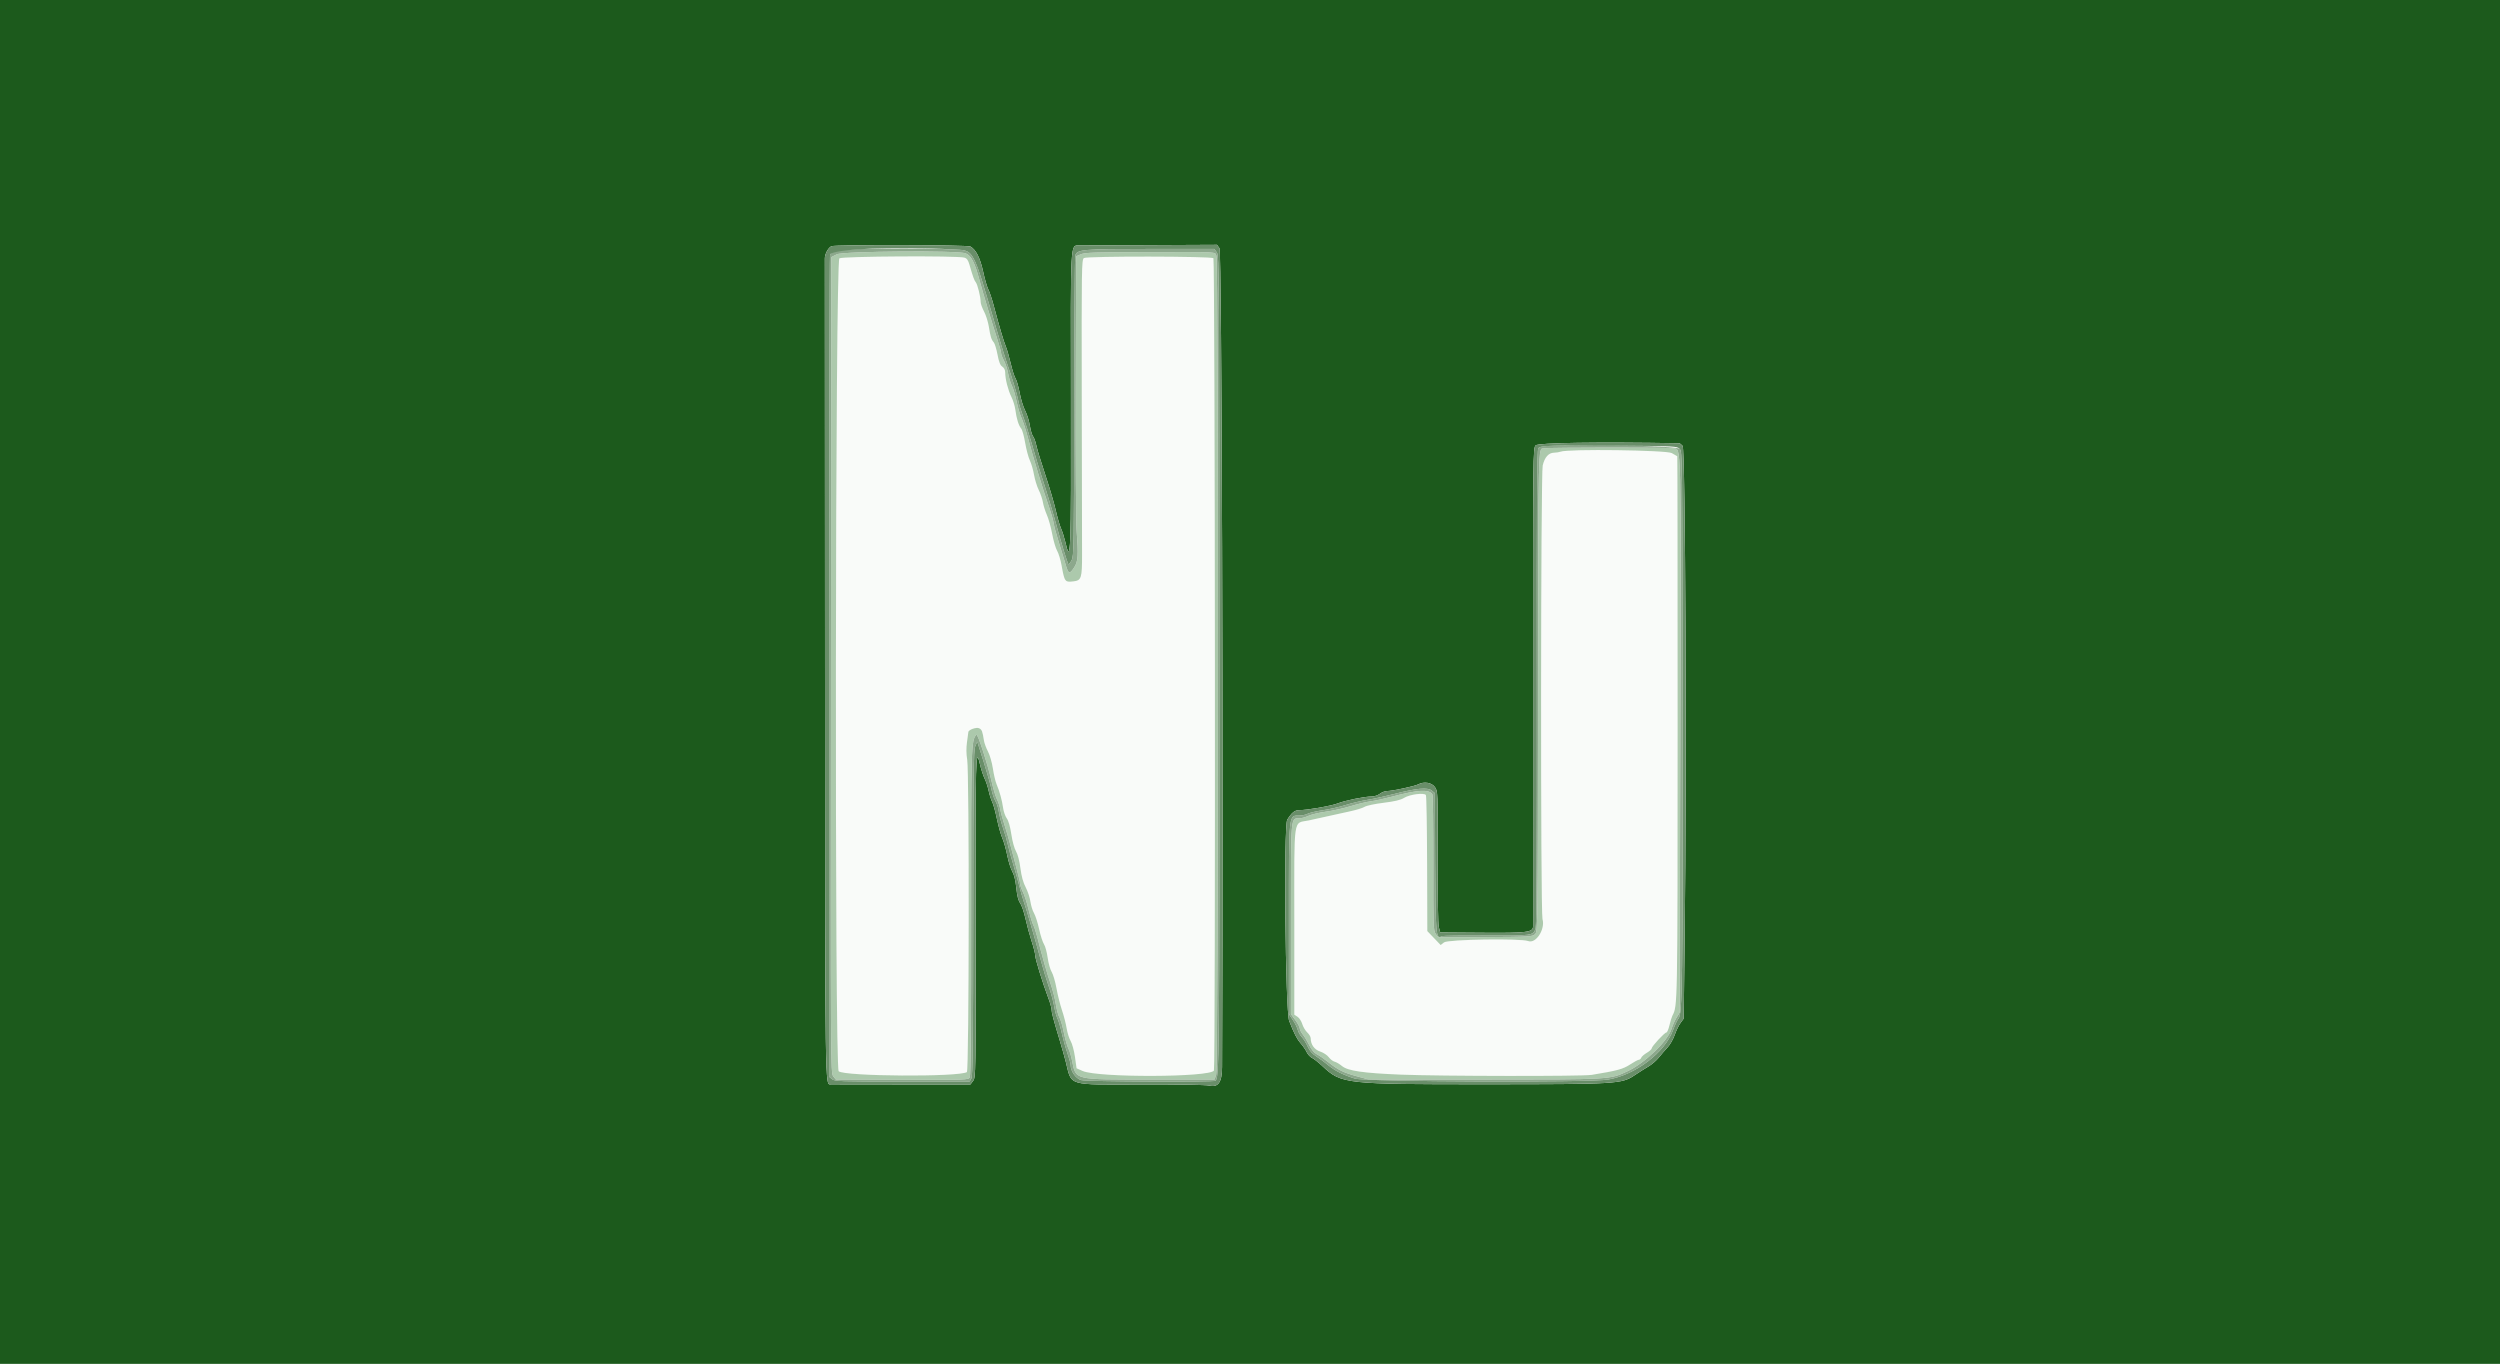
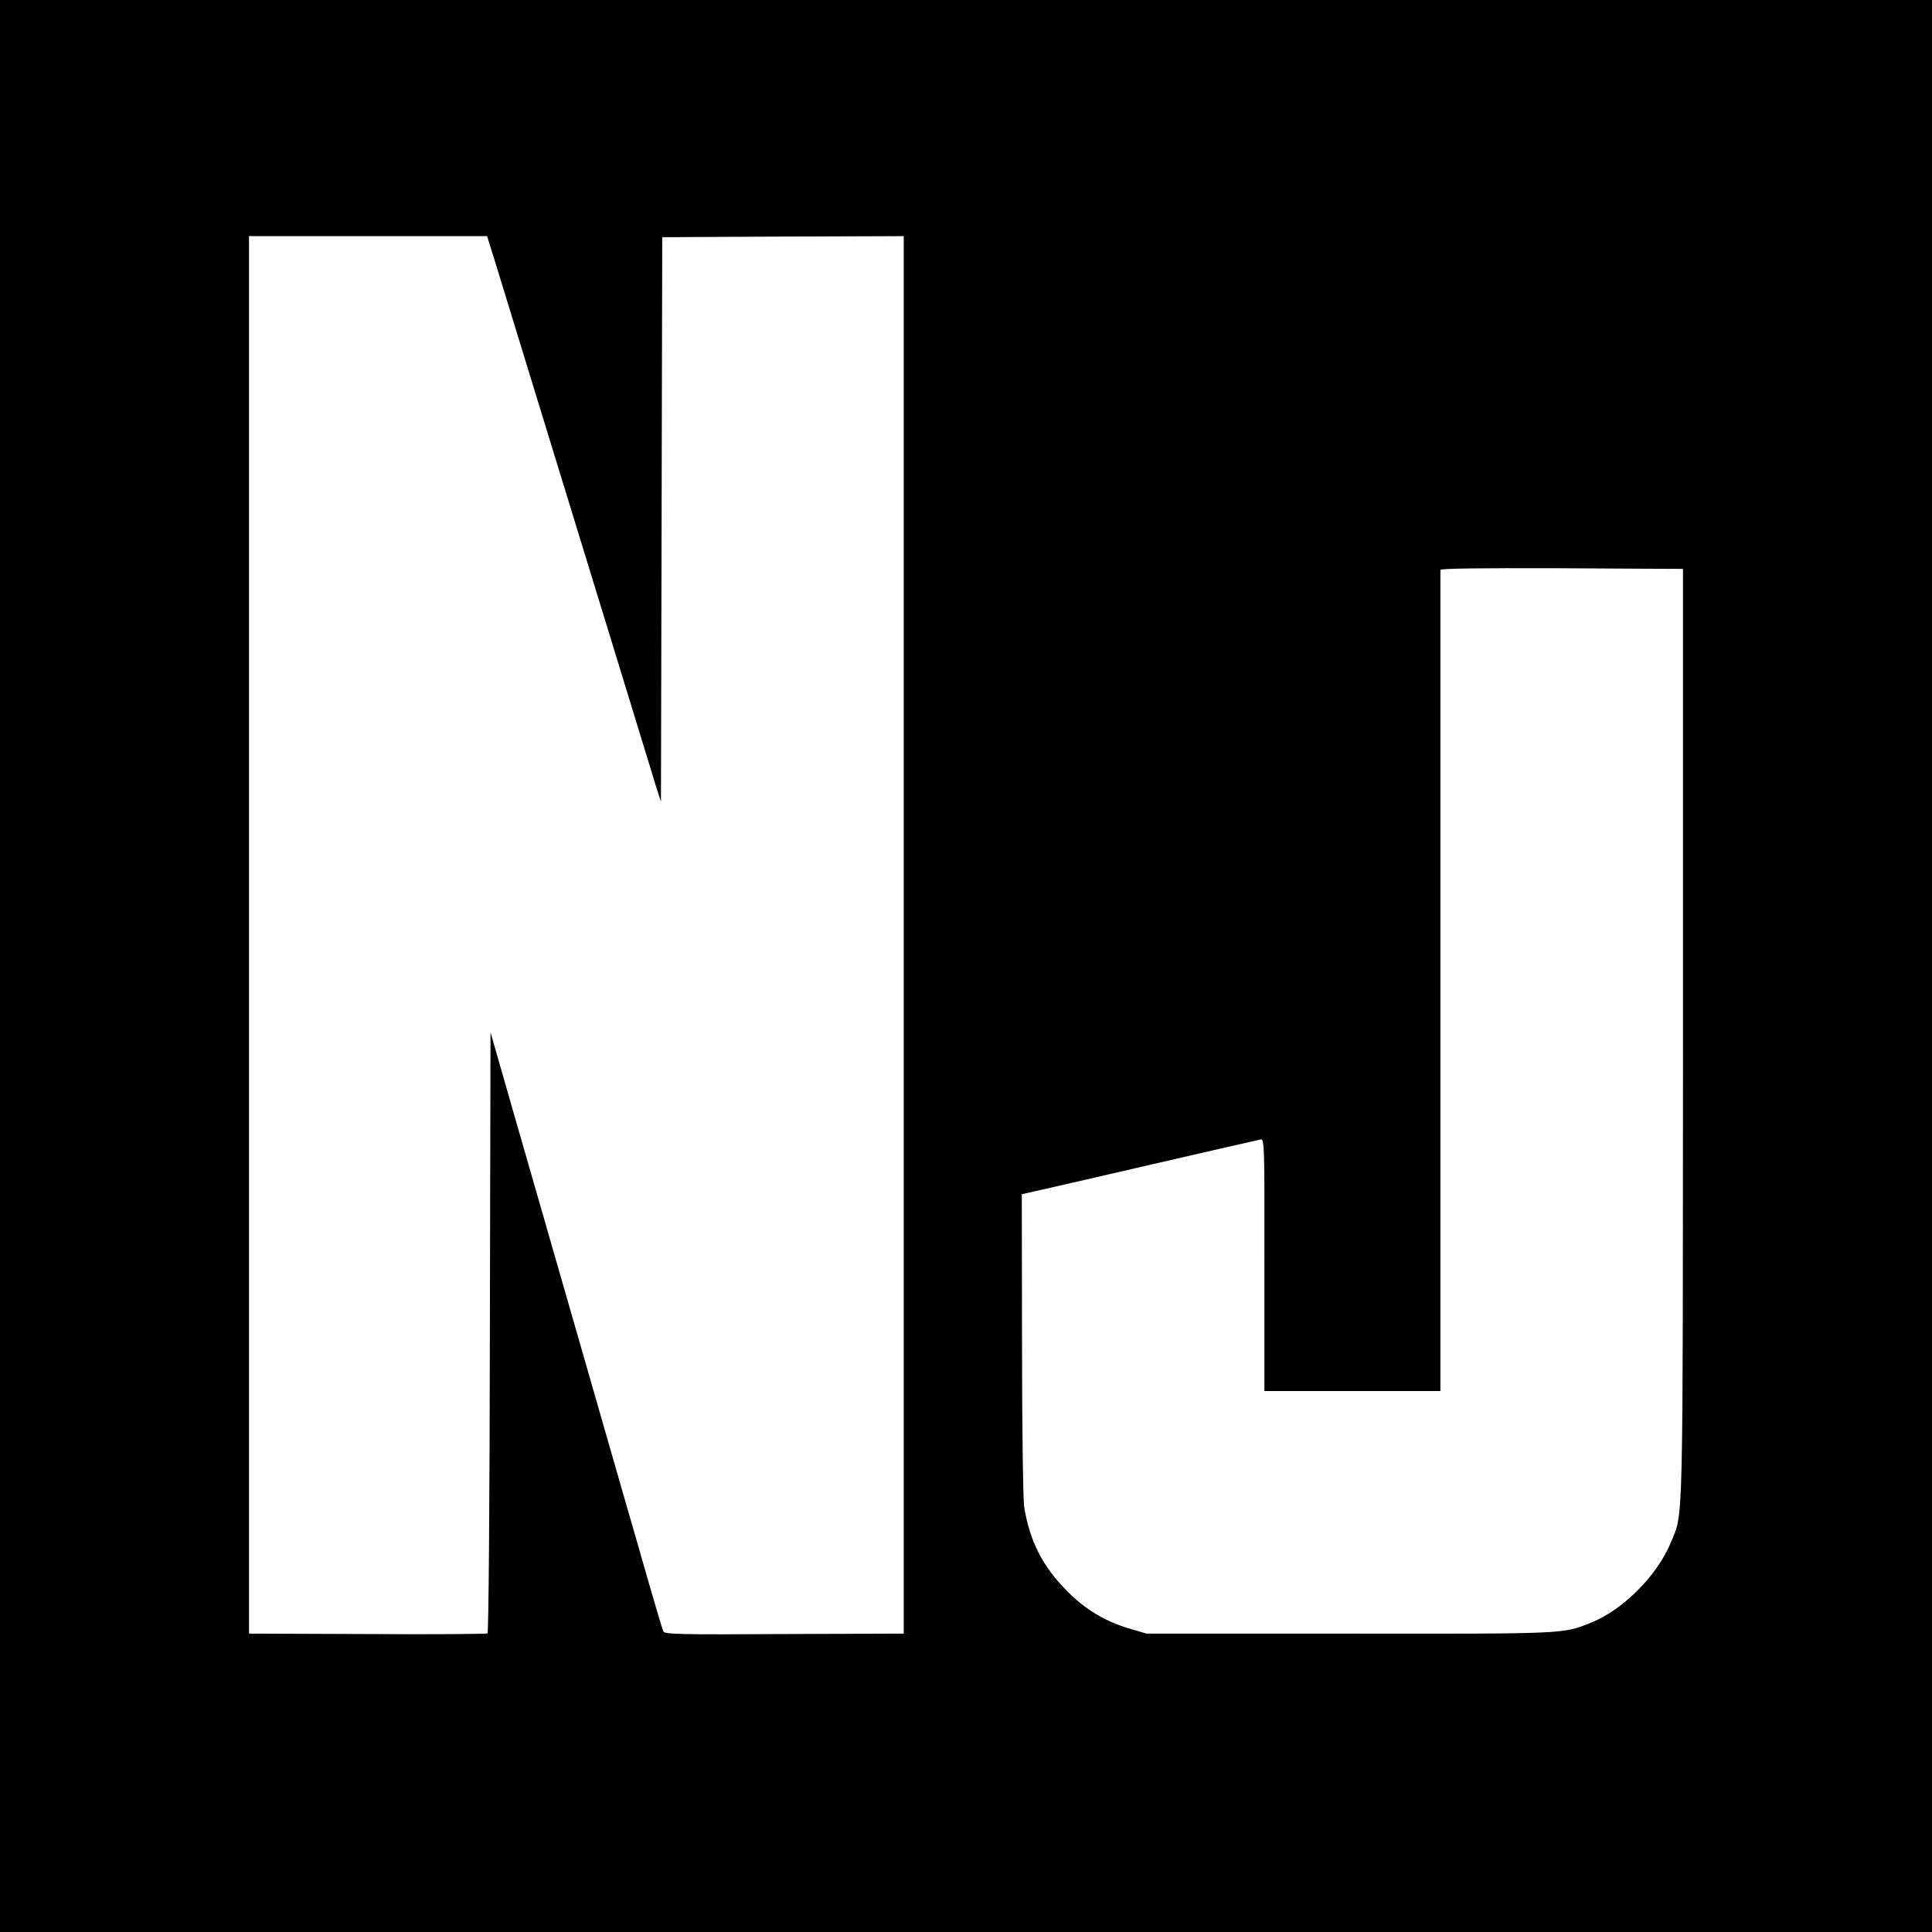
- <svg xmlns="http://www.w3.org/2000/svg" id="svg" version="1.1" width="400" height="218.182" viewBox="0, 0, 400,218.182">
-   <g id="svgg">
-     <path id="path0" d="M134.302 41.335 C 133.636 41.823,133.525 170.797,134.191 171.399 C 135.105 172.226,153.386 172.346,154.701 171.533 C 155.054 171.315,155.100 123.671,154.749 121.549 C 154.592 120.601,154.583 119.661,154.721 118.712 C 154.835 117.932,154.930 117.223,154.933 117.136 C 154.944 116.753,156.252 116.300,156.682 116.530 C 157.108 116.758,157.193 116.981,157.434 118.496 C 157.501 118.917,157.791 119.703,158.078 120.243 C 158.367 120.785,158.719 122.007,158.864 122.969 C 159.008 123.929,159.273 125.057,159.453 125.477 C 159.927 126.589,160.330 128.053,160.500 129.275 C 160.581 129.864,160.844 130.611,161.084 130.936 C 161.360 131.309,161.627 132.242,161.812 133.478 C 161.980 134.602,162.298 135.760,162.561 136.207 C 162.843 136.684,163.116 137.728,163.268 138.912 C 163.437 140.220,163.709 141.205,164.114 141.974 C 164.442 142.598,164.781 143.622,164.867 144.251 C 164.954 144.879,165.211 145.710,165.439 146.096 C 165.667 146.482,166.035 147.630,166.257 148.648 C 166.480 149.665,166.829 150.753,167.035 151.066 C 167.240 151.380,167.507 152.354,167.628 153.232 C 167.749 154.110,168.037 155.136,168.269 155.512 C 168.500 155.889,168.847 157.067,169.039 158.131 C 169.230 159.195,169.627 160.775,169.920 161.642 C 170.214 162.509,170.548 163.807,170.664 164.527 C 170.780 165.247,171.070 166.166,171.308 166.570 C 171.546 166.973,171.856 168.119,171.997 169.115 L 172.253 170.926 173.229 171.357 C 175.686 172.444,193.640 172.382,194.227 171.285 C 194.490 170.795,194.408 41.580,194.145 41.317 C 193.820 40.991,173.869 40.966,173.426 41.290 C 173.064 41.555,173.045 42.804,173.083 63.612 C 173.105 75.734,173.126 87.076,173.129 88.816 C 173.135 92.474,173.011 92.866,171.800 93.014 C 170.383 93.187,170.328 93.116,169.863 90.524 C 169.698 89.602,169.372 88.522,169.138 88.123 C 168.905 87.724,168.551 86.520,168.351 85.447 C 168.152 84.375,167.769 83.000,167.500 82.392 C 167.232 81.785,166.947 80.879,166.867 80.379 C 166.787 79.879,166.488 78.995,166.201 78.415 C 165.915 77.834,165.574 76.733,165.443 75.968 C 165.313 75.202,165.013 74.171,164.778 73.677 C 164.543 73.182,164.203 71.908,164.023 70.847 C 163.844 69.786,163.555 68.754,163.382 68.556 C 162.986 68.102,162.640 66.987,162.457 65.576 C 162.379 64.975,162.092 64.043,161.819 63.502 C 161.295 62.466,160.829 60.625,160.829 59.590 C 160.829 59.204,160.657 58.858,160.368 58.667 C 160.030 58.443,159.826 57.929,159.602 56.745 C 159.434 55.856,159.165 54.975,159.005 54.788 C 158.606 54.320,158.470 53.888,158.210 52.257 C 158.086 51.487,157.742 50.397,157.443 49.836 C 157.145 49.275,156.901 48.593,156.901 48.320 C 156.901 47.516,156.412 45.526,156.127 45.172 C 155.869 44.851,155.672 44.304,155.108 42.343 C 154.897 41.609,154.694 41.332,154.283 41.219 C 153.110 40.897,134.757 41.003,134.302 41.335 M249.696 72.269 C 249.488 72.351,249.016 72.426,248.647 72.434 C 247.774 72.454,247.155 73.150,246.835 74.471 C 246.515 75.791,246.481 145.941,246.800 147.053 C 247.270 148.692,245.744 151.039,244.513 150.571 C 243.316 150.116,231.664 150.298,231.050 150.781 L 230.508 151.207 229.438 150.092 L 228.369 148.976 228.337 138.224 C 228.319 132.311,228.232 127.355,228.143 127.211 C 227.888 126.799,225.569 127.097,224.659 127.659 C 224.104 128.003,223.175 128.226,221.367 128.448 C 219.968 128.621,218.620 128.908,218.335 129.095 C 218.052 129.281,216.954 129.615,215.894 129.839 C 214.833 130.062,213.328 130.394,212.548 130.575 C 211.768 130.757,210.344 131.071,209.384 131.273 C 206.864 131.805,207.092 130.202,207.092 147.336 L 207.092 162.347 207.604 162.682 C 207.886 162.867,208.228 163.390,208.364 163.846 C 208.501 164.302,208.860 164.906,209.162 165.190 C 209.464 165.474,209.711 165.889,209.711 166.112 C 209.711 167.118,210.295 167.937,211.234 168.247 C 211.745 168.416,212.360 168.821,212.602 169.149 C 212.844 169.476,213.267 169.800,213.542 169.869 C 213.817 169.938,214.346 170.250,214.718 170.563 C 215.634 171.335,218.109 171.697,224.113 171.939 C 230.431 172.194,253.162 172.223,254.664 171.978 C 258.751 171.313,259.682 171.061,260.814 170.316 C 261.447 169.899,262.079 169.558,262.219 169.558 C 262.359 169.558,262.531 169.409,262.601 169.226 C 262.671 169.044,263.074 168.691,263.497 168.441 C 263.920 168.192,264.268 167.874,264.270 167.736 C 264.275 167.417,266.333 165.194,266.624 165.194 C 266.743 165.194,266.962 164.678,267.110 164.048 C 267.258 163.418,267.471 162.724,267.584 162.505 C 268.415 160.898,268.407 161.341,268.415 116.389 C 268.419 92.548,268.396 73.025,268.363 73.003 C 266.767 71.974,267.228 72.017,258.364 72.070 C 253.805 72.097,249.904 72.187,249.696 72.269 " stroke="none" fill="#f9fbf9" fill-rule="evenodd" />
-     <path id="path1" d="M0.000 109.111 L 0.000 218.221 200.000 218.221 L 400.000 218.221 400.000 109.111 L 400.000 0.000 200.000 0.000 L 0.000 0.000 0.000 109.111 M155.261 39.441 C 156.156 39.947,156.816 41.244,157.300 43.448 C 157.574 44.696,157.952 45.997,158.139 46.339 C 158.326 46.682,158.705 47.811,158.981 48.849 C 159.886 52.252,160.596 54.651,160.927 55.428 C 161.107 55.848,161.458 57.063,161.708 58.128 C 161.959 59.193,162.308 60.285,162.485 60.555 C 162.662 60.825,162.961 61.866,163.150 62.868 C 163.339 63.870,163.732 65.146,164.024 65.703 C 164.315 66.260,164.654 67.342,164.778 68.107 C 164.901 68.872,165.132 69.647,165.291 69.828 C 165.451 70.010,165.687 70.663,165.816 71.281 C 165.946 71.898,166.590 74.009,167.247 75.972 C 167.904 77.936,168.653 80.475,168.913 81.615 C 169.172 82.755,169.557 84.081,169.768 84.561 C 169.980 85.041,170.277 85.974,170.429 86.634 C 171.324 90.523,171.396 88.744,171.348 63.830 C 171.299 38.175,171.239 39.286,172.665 39.277 C 172.936 39.275,178.009 39.251,183.937 39.222 L 194.715 39.171 195.121 39.716 C 195.478 40.196,195.739 122.743,195.535 170.721 C 195.524 173.182,194.914 174.042,193.431 173.688 C 192.960 173.575,188.125 173.497,182.600 173.513 C 170.588 173.546,171.514 173.823,170.527 169.907 C 170.343 169.175,169.910 167.643,169.566 166.503 C 168.521 163.043,168.249 162.012,168.249 161.522 C 168.249 161.263,168.015 160.437,167.730 159.686 C 166.838 157.338,165.630 153.412,165.630 152.860 C 165.630 152.570,165.378 151.568,165.069 150.634 C 164.761 149.700,164.316 148.070,164.082 147.011 C 163.847 145.952,163.462 144.822,163.225 144.501 C 162.931 144.101,162.736 143.333,162.606 142.062 C 162.484 140.874,162.255 139.933,161.969 139.444 C 161.723 139.023,161.359 137.866,161.159 136.871 C 160.960 135.876,160.606 134.629,160.372 134.101 C 160.138 133.573,159.748 132.188,159.505 131.024 C 159.262 129.861,158.921 128.632,158.746 128.295 C 158.572 127.957,158.319 127.161,158.184 126.525 C 158.049 125.889,157.758 125.011,157.537 124.575 C 157.317 124.138,156.968 123.058,156.763 122.174 C 156.109 119.362,156.064 121.069,156.096 147.227 C 156.127 171.963,156.120 172.386,155.696 172.946 L 155.265 173.515 144.244 173.511 C 138.183 173.509,133.104 173.503,132.957 173.497 C 131.988 173.458,132.030 176.329,131.999 106.998 C 131.983 71.133,131.971 41.581,131.972 41.325 C 131.976 40.633,132.509 39.650,133.020 39.395 C 133.547 39.133,154.792 39.176,155.261 39.441 M268.677 70.919 C 268.762 70.921,269.008 71.111,269.222 71.341 C 269.666 71.817,269.879 122.386,269.552 149.736 L 269.394 162.975 268.887 163.661 C 268.608 164.039,268.188 164.905,267.954 165.586 C 267.719 166.267,267.203 167.169,266.807 167.591 C 266.410 168.013,265.780 168.742,265.407 169.210 C 265.034 169.679,264.293 170.318,263.761 170.629 C 263.228 170.940,262.223 171.577,261.526 172.045 C 259.458 173.433,258.748 173.476,237.637 173.481 C 215.071 173.487,214.645 173.439,211.566 170.558 C 210.966 169.997,210.230 169.419,209.931 169.273 C 209.632 169.128,209.249 168.715,209.080 168.356 C 208.911 167.997,208.486 167.373,208.136 166.970 C 207.502 166.240,207.077 165.416,206.263 163.339 C 205.660 161.802,205.378 132.096,205.958 131.159 C 206.655 130.031,207.158 129.624,207.856 129.624 C 209.175 129.624,213.005 128.954,214.056 128.540 C 215.261 128.065,218.332 127.441,219.466 127.441 C 219.895 127.441,220.467 127.252,220.781 127.005 C 221.086 126.765,221.602 126.568,221.928 126.568 C 222.753 126.568,226.352 125.798,226.903 125.503 C 227.835 125.004,229.059 125.198,229.578 125.926 C 230.051 126.591,230.053 126.637,230.025 137.070 C 230.007 143.560,230.081 147.860,230.218 148.369 L 230.439 149.191 237.190 149.241 C 244.362 149.294,245.262 149.181,245.293 148.221 C 245.300 148.014,245.299 130.717,245.291 109.782 C 245.277 72.265,245.283 71.712,245.705 71.263 C 246.102 70.840,255.592 70.698,268.677 70.919 " stroke="none" fill="#1c5a1c" fill-rule="evenodd" />
-     <path id="path2" d="M133.879 40.693 L 133.006 41.135 132.951 106.413 C 132.897 170.420,132.904 171.701,133.314 172.207 L 133.731 172.722 144.335 172.760 C 154.638 172.797,154.946 172.786,155.167 172.374 C 155.321 172.086,155.389 163.608,155.379 146.040 C 155.364 119.136,155.384 118.452,156.230 117.560 C 156.436 117.343,158.065 122.366,158.665 125.065 C 158.916 126.192,159.297 127.458,159.512 127.878 C 159.727 128.298,159.968 129.034,160.047 129.514 C 160.126 129.995,160.433 131.124,160.729 132.024 C 161.025 132.924,161.456 134.397,161.687 135.297 C 161.918 136.197,162.359 137.866,162.668 139.005 C 162.977 140.143,163.230 141.252,163.230 141.468 C 163.230 141.684,163.428 142.250,163.670 142.724 C 163.912 143.199,164.314 144.445,164.563 145.493 C 164.812 146.541,165.148 147.655,165.310 147.969 C 165.473 148.282,165.754 149.119,165.936 149.829 C 166.801 153.206,167.615 156.060,168.120 157.482 C 168.425 158.342,168.788 159.766,168.927 160.647 C 169.065 161.527,169.323 162.481,169.500 162.765 C 169.677 163.050,169.997 164.138,170.211 165.184 C 170.425 166.229,170.747 167.371,170.927 167.721 C 171.107 168.071,171.375 168.947,171.522 169.667 C 172.176 172.859,171.609 172.722,184.179 172.722 L 194.326 172.722 194.587 171.959 C 194.959 170.868,194.990 41.742,194.619 40.927 C 194.318 40.267,195.490 40.326,182.936 40.343 C 175.317 40.353,173.595 40.411,172.955 40.678 L 172.181 41.002 172.124 61.688 C 172.093 73.065,172.151 83.455,172.252 84.777 C 172.564 88.855,172.501 89.835,171.859 90.804 C 171.092 91.965,170.949 91.892,170.422 90.071 C 170.170 89.201,169.681 87.605,169.337 86.525 C 168.992 85.445,168.650 84.168,168.576 83.688 C 168.503 83.208,168.215 82.177,167.937 81.397 C 166.967 78.673,165.303 73.224,164.406 69.831 C 164.104 68.691,163.670 67.364,163.441 66.883 C 163.211 66.402,162.862 65.224,162.665 64.264 C 162.467 63.305,162.130 62.174,161.915 61.750 C 161.700 61.326,161.421 60.426,161.297 59.751 C 161.172 59.076,160.868 58.147,160.622 57.688 C 160.376 57.229,160.175 56.692,160.175 56.496 C 160.175 56.299,159.920 55.365,159.610 54.420 C 158.912 52.294,157.171 46.536,156.781 45.063 C 155.980 42.037,155.411 40.903,154.510 40.536 C 153.313 40.049,134.876 40.190,133.879 40.693 M154.283 41.219 C 154.694 41.332,154.897 41.609,155.108 42.343 C 155.672 44.304,155.869 44.851,156.127 45.172 C 156.412 45.526,156.901 47.516,156.901 48.320 C 156.901 48.593,157.145 49.275,157.443 49.836 C 157.742 50.397,158.086 51.487,158.210 52.257 C 158.470 53.888,158.606 54.320,159.005 54.788 C 159.165 54.975,159.434 55.856,159.602 56.745 C 159.826 57.929,160.030 58.443,160.368 58.667 C 160.657 58.858,160.829 59.204,160.829 59.590 C 160.829 60.625,161.295 62.466,161.819 63.502 C 162.092 64.043,162.379 64.975,162.457 65.576 C 162.640 66.987,162.986 68.102,163.382 68.556 C 163.555 68.754,163.844 69.786,164.023 70.847 C 164.203 71.908,164.543 73.182,164.778 73.677 C 165.013 74.171,165.313 75.202,165.443 75.968 C 165.574 76.733,165.915 77.834,166.201 78.415 C 166.488 78.995,166.787 79.879,166.867 80.379 C 166.947 80.879,167.232 81.785,167.500 82.392 C 167.769 83.000,168.152 84.375,168.351 85.447 C 168.551 86.520,168.905 87.724,169.138 88.123 C 169.372 88.522,169.698 89.602,169.863 90.524 C 170.328 93.116,170.383 93.187,171.800 93.014 C 173.011 92.866,173.135 92.474,173.129 88.816 C 173.126 87.076,173.105 75.734,173.083 63.612 C 173.045 42.804,173.064 41.555,173.426 41.290 C 173.869 40.966,193.820 40.991,194.145 41.317 C 194.408 41.580,194.490 170.795,194.227 171.285 C 193.640 172.382,175.686 172.444,173.229 171.357 L 172.253 170.926 171.997 169.115 C 171.856 168.119,171.546 166.973,171.308 166.570 C 171.070 166.166,170.780 165.247,170.664 164.527 C 170.548 163.807,170.214 162.509,169.920 161.642 C 169.627 160.775,169.230 159.195,169.039 158.131 C 168.847 157.067,168.500 155.889,168.269 155.512 C 168.037 155.136,167.749 154.110,167.628 153.232 C 167.507 152.354,167.240 151.380,167.035 151.066 C 166.829 150.753,166.480 149.665,166.257 148.648 C 166.035 147.630,165.667 146.482,165.439 146.096 C 165.211 145.710,164.954 144.879,164.867 144.251 C 164.781 143.622,164.442 142.598,164.114 141.974 C 163.709 141.205,163.437 140.220,163.268 138.912 C 163.116 137.728,162.843 136.684,162.561 136.207 C 162.298 135.760,161.980 134.602,161.812 133.478 C 161.627 132.242,161.360 131.309,161.084 130.936 C 160.844 130.611,160.581 129.864,160.500 129.275 C 160.330 128.053,159.927 126.589,159.453 125.477 C 159.273 125.057,159.008 123.929,158.864 122.969 C 158.719 122.007,158.367 120.785,158.078 120.243 C 157.791 119.703,157.501 118.917,157.434 118.496 C 157.193 116.981,157.108 116.758,156.682 116.530 C 156.252 116.300,154.944 116.753,154.933 117.136 C 154.930 117.223,154.835 117.932,154.721 118.712 C 154.583 119.661,154.592 120.601,154.749 121.549 C 155.100 123.671,155.054 171.315,154.701 171.533 C 153.386 172.346,135.105 172.226,134.191 171.399 C 133.525 170.797,133.636 41.823,134.302 41.335 C 134.757 41.003,153.110 40.897,154.283 41.219 M246.979 71.732 C 246.103 71.866,246.142 70.130,246.092 111.123 C 246.045 148.713,246.041 149.037,245.608 149.464 C 245.193 149.874,244.812 149.896,237.650 149.938 L 230.128 149.982 229.721 149.437 C 229.335 148.921,229.314 148.308,229.329 138.112 C 229.337 132.183,229.272 127.226,229.184 127.095 C 228.612 126.249,226.867 126.356,222.586 127.499 C 221.446 127.804,219.973 128.124,219.313 128.210 C 218.652 128.297,217.198 128.648,216.082 128.991 C 214.965 129.334,213.197 129.729,212.154 129.869 C 211.110 130.008,209.857 130.305,209.369 130.528 C 208.881 130.751,208.234 130.933,207.930 130.933 C 206.485 130.933,206.547 130.214,206.547 147.056 L 206.547 162.260 207.256 163.224 C 207.646 163.755,207.965 164.352,207.965 164.553 C 207.965 164.753,208.186 165.191,208.456 165.526 C 208.726 165.861,209.193 166.635,209.493 167.246 C 209.844 167.962,210.275 168.475,210.701 168.685 C 211.066 168.865,211.894 169.437,212.541 169.956 C 214.083 171.192,214.959 171.622,217.161 172.224 L 218.985 172.722 237.534 172.722 C 257.892 172.722,257.563 172.742,260.447 171.378 C 263.210 170.073,266.874 166.535,267.452 164.614 C 267.616 164.067,267.973 163.262,268.245 162.825 L 268.740 162.029 268.849 117.621 C 268.967 69.545,269.025 71.972,267.755 71.718 C 267.001 71.567,247.978 71.580,246.979 71.732 M267.479 72.493 C 267.932 72.752,268.330 72.982,268.363 73.003 C 268.396 73.025,268.419 92.548,268.415 116.389 C 268.407 161.341,268.415 160.898,267.584 162.505 C 267.471 162.724,267.258 163.418,267.110 164.048 C 266.962 164.678,266.743 165.194,266.624 165.194 C 266.333 165.194,264.275 167.417,264.270 167.736 C 264.268 167.874,263.920 168.192,263.497 168.441 C 263.074 168.691,262.671 169.044,262.601 169.226 C 262.531 169.409,262.359 169.558,262.219 169.558 C 262.079 169.558,261.447 169.899,260.814 170.316 C 259.682 171.061,258.751 171.313,254.664 171.978 C 253.162 172.223,230.431 172.194,224.113 171.939 C 218.109 171.697,215.634 171.335,214.718 170.563 C 214.346 170.250,213.817 169.938,213.542 169.869 C 213.267 169.800,212.844 169.476,212.602 169.149 C 212.360 168.821,211.745 168.416,211.234 168.247 C 210.295 167.937,209.711 167.118,209.711 166.112 C 209.711 165.889,209.464 165.474,209.162 165.190 C 208.860 164.906,208.501 164.302,208.364 163.846 C 208.228 163.390,207.886 162.867,207.604 162.682 L 207.092 162.347 207.092 147.336 C 207.092 130.202,206.864 131.805,209.384 131.273 C 210.344 131.071,211.768 130.757,212.548 130.575 C 213.328 130.394,214.833 130.062,215.894 129.839 C 216.954 129.615,218.052 129.281,218.335 129.095 C 218.620 128.908,219.968 128.621,221.367 128.448 C 223.175 128.226,224.104 128.003,224.659 127.659 C 225.569 127.097,227.888 126.799,228.143 127.211 C 228.232 127.355,228.319 132.311,228.337 138.224 L 228.369 148.976 229.438 150.092 L 230.508 151.207 231.050 150.781 C 231.664 150.298,243.316 150.116,244.513 150.571 C 245.744 151.039,247.270 148.692,246.800 147.053 C 246.481 145.941,246.515 75.791,246.835 74.471 C 247.155 73.150,247.774 72.454,248.647 72.434 C 249.016 72.426,249.488 72.351,249.696 72.269 C 250.839 71.816,266.644 72.015,267.479 72.493 " stroke="none" fill="#acc9ac" fill-rule="evenodd" />
-     <path id="path3" d="M133.685 40.103 C 133.270 40.269,132.874 40.553,132.804 40.734 C 132.734 40.916,132.671 70.587,132.662 106.671 L 132.647 172.278 133.123 172.664 C 133.565 173.021,134.396 173.050,144.370 173.050 L 155.140 173.050 155.421 172.559 C 155.645 172.167,155.704 166.835,155.713 146.099 C 155.724 123.816,155.771 120.027,156.045 119.396 L 156.364 118.662 157.392 121.906 C 157.958 123.690,158.520 125.678,158.643 126.324 C 158.765 126.970,159.049 127.804,159.273 128.179 C 159.498 128.553,159.740 129.316,159.812 129.873 C 159.883 130.430,160.188 131.609,160.488 132.492 C 160.789 133.375,161.139 134.588,161.267 135.188 C 161.394 135.788,161.784 137.212,162.134 138.352 C 162.483 139.493,162.910 141.015,163.083 141.735 C 163.256 142.455,163.594 143.633,163.835 144.354 C 164.076 145.074,164.483 146.399,164.740 147.300 C 164.998 148.200,165.410 149.624,165.656 150.464 C 165.902 151.304,166.335 152.875,166.619 153.955 C 166.903 155.035,167.431 156.767,167.792 157.802 C 168.153 158.838,168.544 160.278,168.661 161.003 C 168.778 161.727,169.014 162.598,169.187 162.939 C 169.359 163.279,169.669 164.324,169.874 165.261 C 170.080 166.198,170.486 167.644,170.776 168.475 C 171.066 169.306,171.304 170.189,171.304 170.436 C 171.304 171.417,172.137 172.586,173.003 172.819 C 173.906 173.062,194.073 173.164,194.456 172.928 C 195.087 172.538,195.111 170.127,195.099 106.287 C 195.087 43.020,195.074 40.899,194.683 40.371 L 194.279 39.825 184.046 39.831 C 173.121 39.837,172.357 39.904,172.044 40.875 C 171.959 41.138,171.880 52.057,171.867 65.139 C 171.845 87.655,171.822 88.964,171.449 89.655 C 171.231 90.056,171.003 90.334,170.942 90.272 C 170.804 90.134,169.668 86.444,169.084 84.233 C 168.623 82.489,167.433 78.566,166.603 76.050 C 166.325 75.210,165.690 73.099,165.190 71.358 C 164.690 69.618,164.007 67.458,163.672 66.558 C 163.338 65.657,162.998 64.528,162.917 64.048 C 162.775 63.211,161.870 60.235,161.057 57.938 C 160.845 57.338,160.163 55.128,159.542 53.028 C 155.416 39.076,156.005 40.140,152.273 39.904 C 147.674 39.612,134.564 39.753,133.685 40.103 M154.510 40.536 C 155.411 40.903,155.980 42.037,156.781 45.063 C 157.171 46.536,158.912 52.294,159.610 54.420 C 159.920 55.365,160.175 56.299,160.175 56.496 C 160.175 56.692,160.376 57.229,160.622 57.688 C 160.868 58.147,161.172 59.076,161.297 59.751 C 161.421 60.426,161.700 61.326,161.915 61.750 C 162.130 62.174,162.467 63.305,162.665 64.264 C 162.862 65.224,163.211 66.402,163.441 66.883 C 163.670 67.364,164.104 68.691,164.406 69.831 C 165.303 73.224,166.967 78.673,167.937 81.397 C 168.215 82.177,168.503 83.208,168.576 83.688 C 168.650 84.168,168.992 85.445,169.337 86.525 C 169.681 87.605,170.170 89.201,170.422 90.071 C 170.949 91.892,171.092 91.965,171.859 90.804 C 172.501 89.835,172.564 88.855,172.252 84.777 C 172.151 83.455,172.093 73.065,172.124 61.688 L 172.181 41.002 172.955 40.678 C 173.595 40.411,175.317 40.353,182.936 40.343 C 195.490 40.326,194.318 40.267,194.619 40.927 C 194.990 41.742,194.959 170.868,194.587 171.959 L 194.326 172.722 184.179 172.722 C 171.609 172.722,172.176 172.859,171.522 169.667 C 171.375 168.947,171.107 168.071,170.927 167.721 C 170.747 167.371,170.425 166.229,170.211 165.184 C 169.997 164.138,169.677 163.050,169.500 162.765 C 169.323 162.481,169.065 161.527,168.927 160.647 C 168.788 159.766,168.425 158.342,168.120 157.482 C 167.615 156.060,166.801 153.206,165.936 149.829 C 165.754 149.119,165.473 148.282,165.310 147.969 C 165.148 147.655,164.812 146.541,164.563 145.493 C 164.314 144.445,163.912 143.199,163.670 142.724 C 163.428 142.250,163.230 141.684,163.230 141.468 C 163.230 141.252,162.977 140.143,162.668 139.005 C 162.359 137.866,161.918 136.197,161.687 135.297 C 161.456 134.397,161.025 132.924,160.729 132.024 C 160.433 131.124,160.126 129.995,160.047 129.514 C 159.968 129.034,159.727 128.298,159.512 127.878 C 159.297 127.458,158.916 126.192,158.665 125.065 C 158.065 122.366,156.436 117.343,156.230 117.560 C 155.384 118.452,155.364 119.136,155.379 146.040 C 155.389 163.608,155.321 172.086,155.167 172.374 C 154.946 172.786,154.638 172.797,144.335 172.760 L 133.731 172.722 133.314 172.207 C 132.904 171.701,132.897 170.420,132.951 106.413 L 133.006 41.135 133.879 40.693 C 134.876 40.190,153.313 40.049,154.510 40.536 M248.520 71.312 C 246.954 71.358,246.342 71.459,246.136 71.707 C 245.915 71.974,245.866 79.620,245.892 109.943 C 245.915 136.024,245.853 148.067,245.694 148.556 C 245.324 149.699,245.175 149.720,237.764 149.688 C 233.991 149.671,230.814 149.714,230.703 149.783 C 229.754 150.369,229.681 149.558,229.627 137.948 L 229.576 126.896 229.081 126.488 C 228.426 125.948,226.681 126.105,223.131 127.022 C 221.691 127.395,219.727 127.824,218.767 127.977 C 217.807 128.130,216.233 128.506,215.270 128.811 C 214.307 129.117,212.687 129.487,211.670 129.633 C 210.652 129.779,209.555 130.033,209.231 130.198 C 208.907 130.362,208.291 130.496,207.864 130.496 C 206.158 130.496,206.221 129.864,206.221 147.081 L 206.221 162.248 206.868 163.223 C 207.224 163.759,207.573 164.463,207.644 164.788 C 207.716 165.112,208.009 165.631,208.296 165.941 C 208.583 166.250,209.010 166.939,209.246 167.471 C 209.539 168.135,209.970 168.625,210.620 169.033 C 211.140 169.361,212.008 170.000,212.548 170.454 C 213.580 171.323,214.979 172.021,216.802 172.578 C 218.489 173.094,254.402 173.231,257.292 172.732 C 261.719 171.968,266.388 168.405,267.700 164.789 C 267.989 163.991,268.373 163.176,268.553 162.977 C 269.185 162.278,269.255 157.179,269.216 114.760 C 269.177 72.560,269.173 72.240,268.740 71.811 C 268.307 71.381,256.241 71.084,248.520 71.312 M267.755 71.718 C 269.025 71.972,268.967 69.545,268.849 117.621 L 268.740 162.029 268.245 162.825 C 267.973 163.262,267.616 164.067,267.452 164.614 C 266.874 166.535,263.210 170.073,260.447 171.378 C 257.563 172.742,257.892 172.722,237.534 172.722 L 218.985 172.722 217.161 172.224 C 214.959 171.622,214.083 171.192,212.541 169.956 C 211.894 169.437,211.066 168.865,210.701 168.685 C 210.275 168.475,209.844 167.962,209.493 167.246 C 209.193 166.635,208.726 165.861,208.456 165.526 C 208.186 165.191,207.965 164.753,207.965 164.553 C 207.965 164.352,207.646 163.755,207.256 163.224 L 206.547 162.260 206.547 147.056 C 206.547 130.214,206.485 130.933,207.930 130.933 C 208.234 130.933,208.881 130.751,209.369 130.528 C 209.857 130.305,211.110 130.008,212.154 129.869 C 213.197 129.729,214.965 129.334,216.082 128.991 C 217.198 128.648,218.652 128.297,219.313 128.210 C 219.973 128.124,221.446 127.804,222.586 127.499 C 226.867 126.356,228.612 126.249,229.184 127.095 C 229.272 127.226,229.337 132.183,229.329 138.112 C 229.314 148.308,229.335 148.921,229.721 149.437 L 230.128 149.982 237.650 149.938 C 244.812 149.896,245.193 149.874,245.608 149.464 C 246.041 149.037,246.045 148.713,246.092 111.123 C 246.142 70.130,246.103 71.866,246.979 71.732 C 247.978 71.580,267.001 71.567,267.755 71.718 " stroke="none" fill="#8ca88c" fill-rule="evenodd" />
-     <path id="path4" d="M133.020 39.395 C 132.509 39.650,131.976 40.633,131.972 41.325 C 131.971 41.581,131.983 71.133,131.999 106.998 C 132.030 176.329,131.988 173.458,132.957 173.497 C 133.104 173.503,138.183 173.509,144.244 173.511 L 155.265 173.515 155.696 172.946 C 156.120 172.386,156.127 171.963,156.096 147.227 C 156.064 121.069,156.109 119.362,156.763 122.174 C 156.968 123.058,157.317 124.138,157.537 124.575 C 157.758 125.011,158.049 125.889,158.184 126.525 C 158.319 127.161,158.572 127.957,158.746 128.295 C 158.921 128.632,159.262 129.861,159.505 131.024 C 159.748 132.188,160.138 133.573,160.372 134.101 C 160.606 134.629,160.960 135.876,161.159 136.871 C 161.359 137.866,161.723 139.023,161.969 139.444 C 162.255 139.933,162.484 140.874,162.606 142.062 C 162.736 143.333,162.931 144.101,163.225 144.501 C 163.462 144.822,163.847 145.952,164.082 147.011 C 164.316 148.070,164.761 149.700,165.069 150.634 C 165.378 151.568,165.630 152.570,165.630 152.860 C 165.630 153.412,166.838 157.338,167.730 159.686 C 168.015 160.437,168.249 161.263,168.249 161.522 C 168.249 162.012,168.521 163.043,169.566 166.503 C 169.910 167.643,170.343 169.175,170.527 169.907 C 171.514 173.823,170.588 173.546,182.600 173.513 C 188.125 173.497,192.960 173.575,193.431 173.688 C 194.914 174.042,195.524 173.182,195.535 170.721 C 195.739 122.743,195.478 40.196,195.121 39.716 L 194.715 39.171 183.937 39.222 C 178.009 39.251,172.936 39.275,172.665 39.277 C 171.239 39.286,171.299 38.175,171.348 63.830 C 171.396 88.744,171.324 90.523,170.429 86.634 C 170.277 85.974,169.980 85.041,169.768 84.561 C 169.557 84.081,169.172 82.755,168.913 81.615 C 168.653 80.475,167.904 77.936,167.247 75.972 C 166.590 74.009,165.946 71.898,165.816 71.281 C 165.687 70.663,165.451 70.010,165.291 69.828 C 165.132 69.647,164.901 68.872,164.778 68.107 C 164.654 67.342,164.315 66.260,164.024 65.703 C 163.732 65.146,163.339 63.870,163.150 62.868 C 162.961 61.866,162.662 60.825,162.485 60.555 C 162.308 60.285,161.959 59.193,161.708 58.128 C 161.458 57.063,161.107 55.848,160.927 55.428 C 160.596 54.651,159.886 52.252,158.981 48.849 C 158.705 47.811,158.326 46.682,158.139 46.339 C 157.952 45.997,157.574 44.696,157.300 43.448 C 156.816 41.244,156.156 39.947,155.261 39.441 C 154.792 39.176,133.547 39.133,133.020 39.395 M152.273 39.904 C 156.005 40.140,155.416 39.076,159.542 53.028 C 160.163 55.128,160.845 57.338,161.057 57.938 C 161.870 60.235,162.775 63.211,162.917 64.048 C 162.998 64.528,163.338 65.657,163.672 66.558 C 164.007 67.458,164.690 69.618,165.190 71.358 C 165.690 73.099,166.325 75.210,166.603 76.050 C 167.433 78.566,168.623 82.489,169.084 84.233 C 169.668 86.444,170.804 90.134,170.942 90.272 C 171.003 90.334,171.231 90.056,171.449 89.655 C 171.822 88.964,171.845 87.655,171.867 65.139 C 171.880 52.057,171.959 41.138,172.044 40.875 C 172.357 39.904,173.121 39.837,184.046 39.831 L 194.279 39.825 194.683 40.371 C 195.074 40.899,195.087 43.020,195.099 106.287 C 195.111 170.127,195.087 172.538,194.456 172.928 C 194.073 173.164,173.906 173.062,173.003 172.819 C 172.137 172.586,171.304 171.417,171.304 170.436 C 171.304 170.189,171.066 169.306,170.776 168.475 C 170.486 167.644,170.080 166.198,169.874 165.261 C 169.669 164.324,169.359 163.279,169.187 162.939 C 169.014 162.598,168.778 161.727,168.661 161.003 C 168.544 160.278,168.153 158.838,167.792 157.802 C 167.431 156.767,166.903 155.035,166.619 153.955 C 166.335 152.875,165.902 151.304,165.656 150.464 C 165.410 149.624,164.998 148.200,164.740 147.300 C 164.483 146.399,164.076 145.074,163.835 144.354 C 163.594 143.633,163.256 142.455,163.083 141.735 C 162.910 141.015,162.483 139.493,162.134 138.352 C 161.784 137.212,161.394 135.788,161.267 135.188 C 161.139 134.588,160.789 133.375,160.488 132.492 C 160.188 131.609,159.883 130.430,159.812 129.873 C 159.740 129.316,159.498 128.553,159.273 128.179 C 159.049 127.804,158.765 126.970,158.643 126.324 C 158.520 125.678,157.958 123.690,157.392 121.906 L 156.364 118.662 156.045 119.396 C 155.771 120.027,155.724 123.816,155.713 146.099 C 155.704 166.835,155.645 172.167,155.421 172.559 L 155.140 173.050 144.370 173.050 C 134.396 173.050,133.565 173.021,133.123 172.664 L 132.647 172.278 132.662 106.671 C 132.671 70.587,132.734 40.916,132.804 40.734 C 133.157 39.815,143.746 39.363,152.273 39.904 M245.705 71.263 C 245.283 71.712,245.277 72.265,245.291 109.782 C 245.299 130.717,245.300 148.014,245.293 148.221 C 245.262 149.181,244.362 149.294,237.190 149.241 L 230.439 149.191 230.218 148.369 C 230.081 147.860,230.007 143.560,230.025 137.070 C 230.053 126.637,230.051 126.591,229.578 125.926 C 229.059 125.198,227.835 125.004,226.903 125.503 C 226.352 125.798,222.753 126.568,221.928 126.568 C 221.602 126.568,221.086 126.765,220.781 127.005 C 220.467 127.252,219.895 127.441,219.466 127.441 C 218.332 127.441,215.261 128.065,214.056 128.540 C 213.005 128.954,209.175 129.624,207.856 129.624 C 207.158 129.624,206.655 130.031,205.958 131.159 C 205.378 132.096,205.660 161.802,206.263 163.339 C 207.077 165.416,207.502 166.240,208.136 166.970 C 208.486 167.373,208.911 167.997,209.080 168.356 C 209.249 168.715,209.632 169.128,209.931 169.273 C 210.230 169.419,210.966 169.997,211.566 170.558 C 214.645 173.439,215.071 173.487,237.637 173.481 C 258.748 173.476,259.458 173.433,261.526 172.045 C 262.223 171.577,263.228 170.940,263.761 170.629 C 264.293 170.318,265.034 169.679,265.407 169.210 C 265.780 168.742,266.410 168.013,266.807 167.591 C 267.203 167.169,267.719 166.267,267.954 165.586 C 268.188 164.905,268.608 164.039,268.887 163.661 L 269.394 162.975 269.552 149.736 C 269.879 122.386,269.666 71.817,269.222 71.341 C 269.008 71.111,268.762 70.921,268.677 70.919 C 255.592 70.698,246.102 70.840,245.705 71.263 M268.740 71.811 C 269.173 72.240,269.177 72.560,269.216 114.760 C 269.255 157.179,269.185 162.278,268.553 162.977 C 268.373 163.176,267.989 163.991,267.700 164.789 C 266.388 168.405,261.719 171.968,257.292 172.732 C 254.402 173.231,218.489 173.094,216.802 172.578 C 214.979 172.021,213.580 171.323,212.548 170.454 C 212.008 170.000,211.140 169.361,210.620 169.033 C 209.970 168.625,209.539 168.135,209.246 167.471 C 209.010 166.939,208.583 166.250,208.296 165.941 C 208.009 165.631,207.716 165.112,207.644 164.788 C 207.573 164.463,207.224 163.759,206.868 163.223 L 206.221 162.248 206.221 147.081 C 206.221 129.864,206.158 130.496,207.864 130.496 C 208.291 130.496,208.907 130.362,209.231 130.198 C 209.555 130.033,210.652 129.779,211.670 129.633 C 212.687 129.487,214.307 129.117,215.270 128.811 C 216.233 128.506,217.807 128.130,218.767 127.977 C 219.727 127.824,221.691 127.395,223.131 127.022 C 226.681 126.105,228.426 125.948,229.081 126.488 L 229.576 126.896 229.627 137.948 C 229.681 149.558,229.754 150.369,230.703 149.783 C 230.814 149.714,233.991 149.671,237.764 149.688 C 245.175 149.720,245.324 149.699,245.694 148.556 C 245.853 148.067,245.915 136.024,245.892 109.943 C 245.866 79.620,245.915 71.974,246.136 71.707 C 246.492 71.278,248.089 71.231,259.465 71.314 C 267.940 71.375,268.321 71.396,268.740 71.811 " stroke="none" fill="#698e69" fill-rule="evenodd" />
+ <svg xmlns="http://www.w3.org/2000/svg" version="1.0" width="900pt" height="900pt" viewBox="0 0 900 900" preserveAspectRatio="xMidYMid meet">
+   <g transform="translate(0,900) scale(0.1,-0.1)" fill="#000000" stroke="none">
+     <path d="M0 4500 l0 -4500 4500 0 4500 0 0 4500 0 4500 -4500 0 -4500 0 0 -4500z m2304 3288 c19 -62 132 -430 251 -818 233 -758 463 -1509 500 -1630 l24 -75 3 1315 3 1315 563 3 562 2 0 -3255 0 -3255 -556 -2 c-486 -3 -557 -1 -564 12 -4 8 -46 150 -93 315 -48 165 -179 622 -292 1015 -113 393 -254 883 -313 1088 l-107 373 -3 -1397 c-1 -815 -6 -1400 -11 -1403 -5 -3 -257 -5 -560 -3 l-551 2 0 3255 0 3255 555 0 554 0 35 -112z m5514 -1438 l22 0 0 -2162 c-1 -2355 2 -2229 -55 -2370 -63 -156 -225 -319 -376 -378 -130 -52 -113 -51 -1124 -50 l-944 0 -78 23 c-113 33 -206 88 -293 176 -114 115 -173 232 -199 391 -5 30 -10 370 -10 756 l-1 701 67 15 c38 8 284 65 548 126 264 61 488 112 498 114 17 3 18 -26 17 -584 l0 -588 410 0 410 0 0 1908 c0 1049 0 1912 0 1917 0 7 186 9 542 8 299 -2 553 -3 566 -3z" />
  </g>
</svg>
